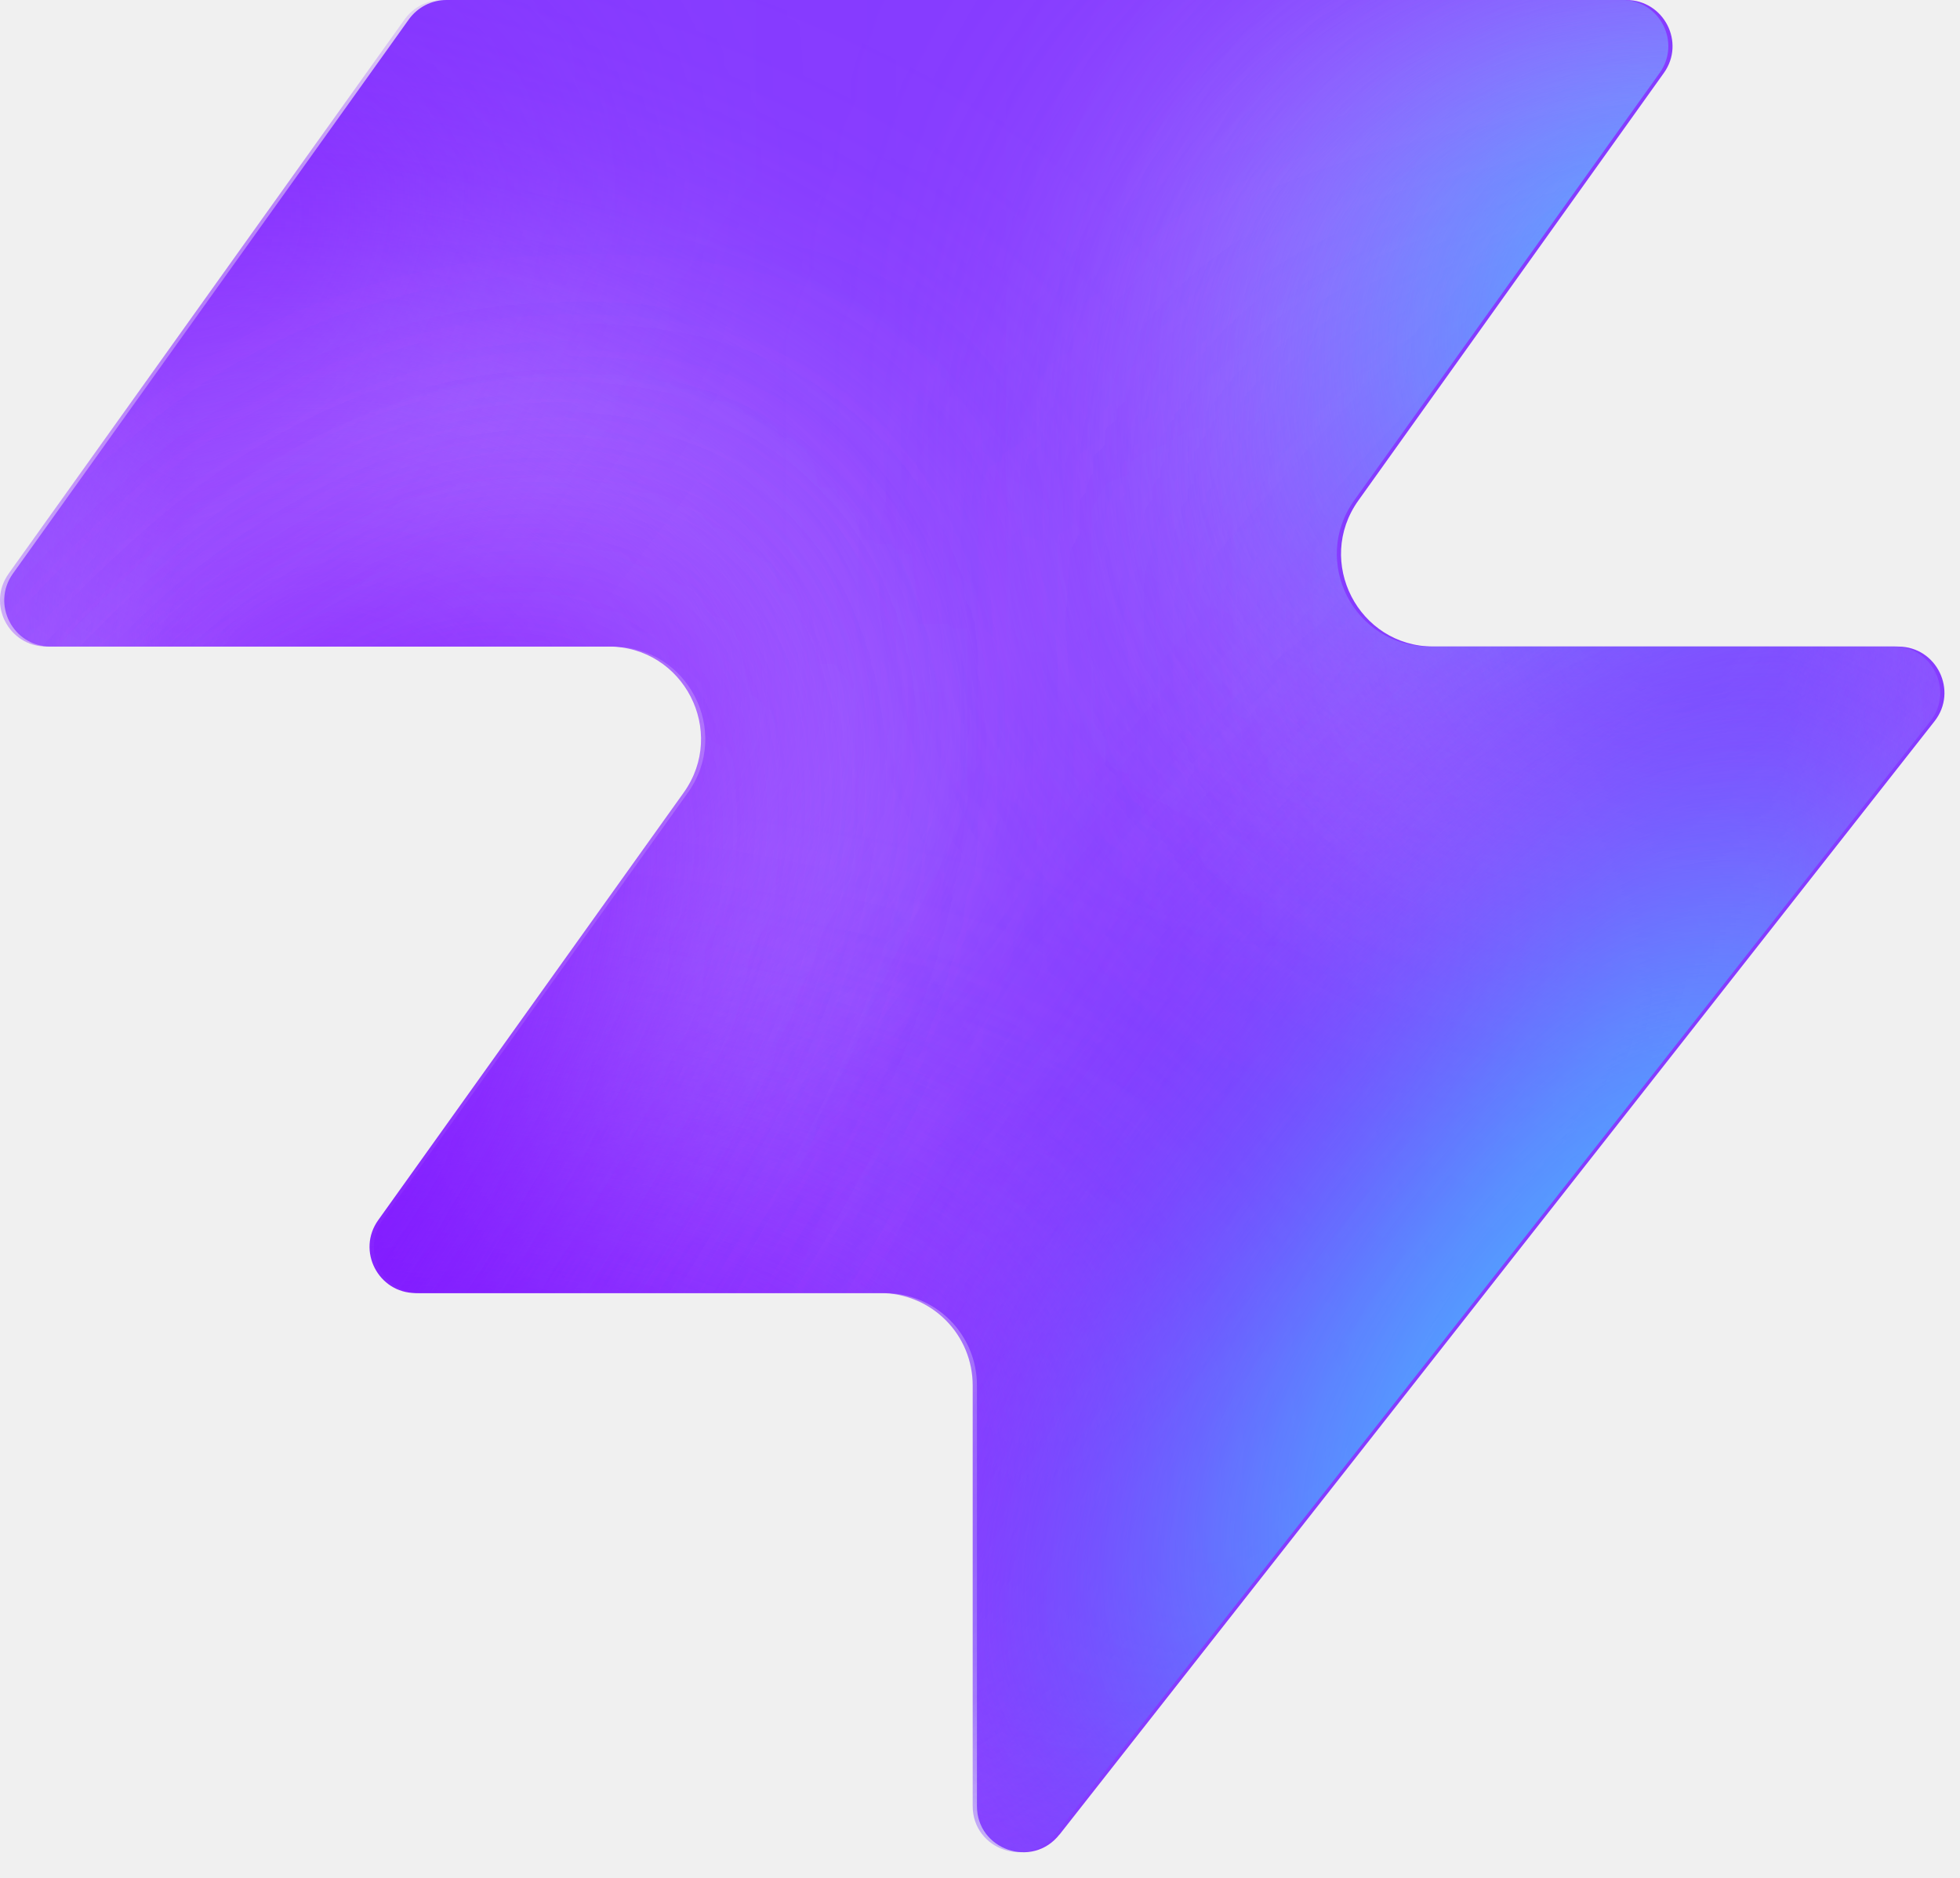
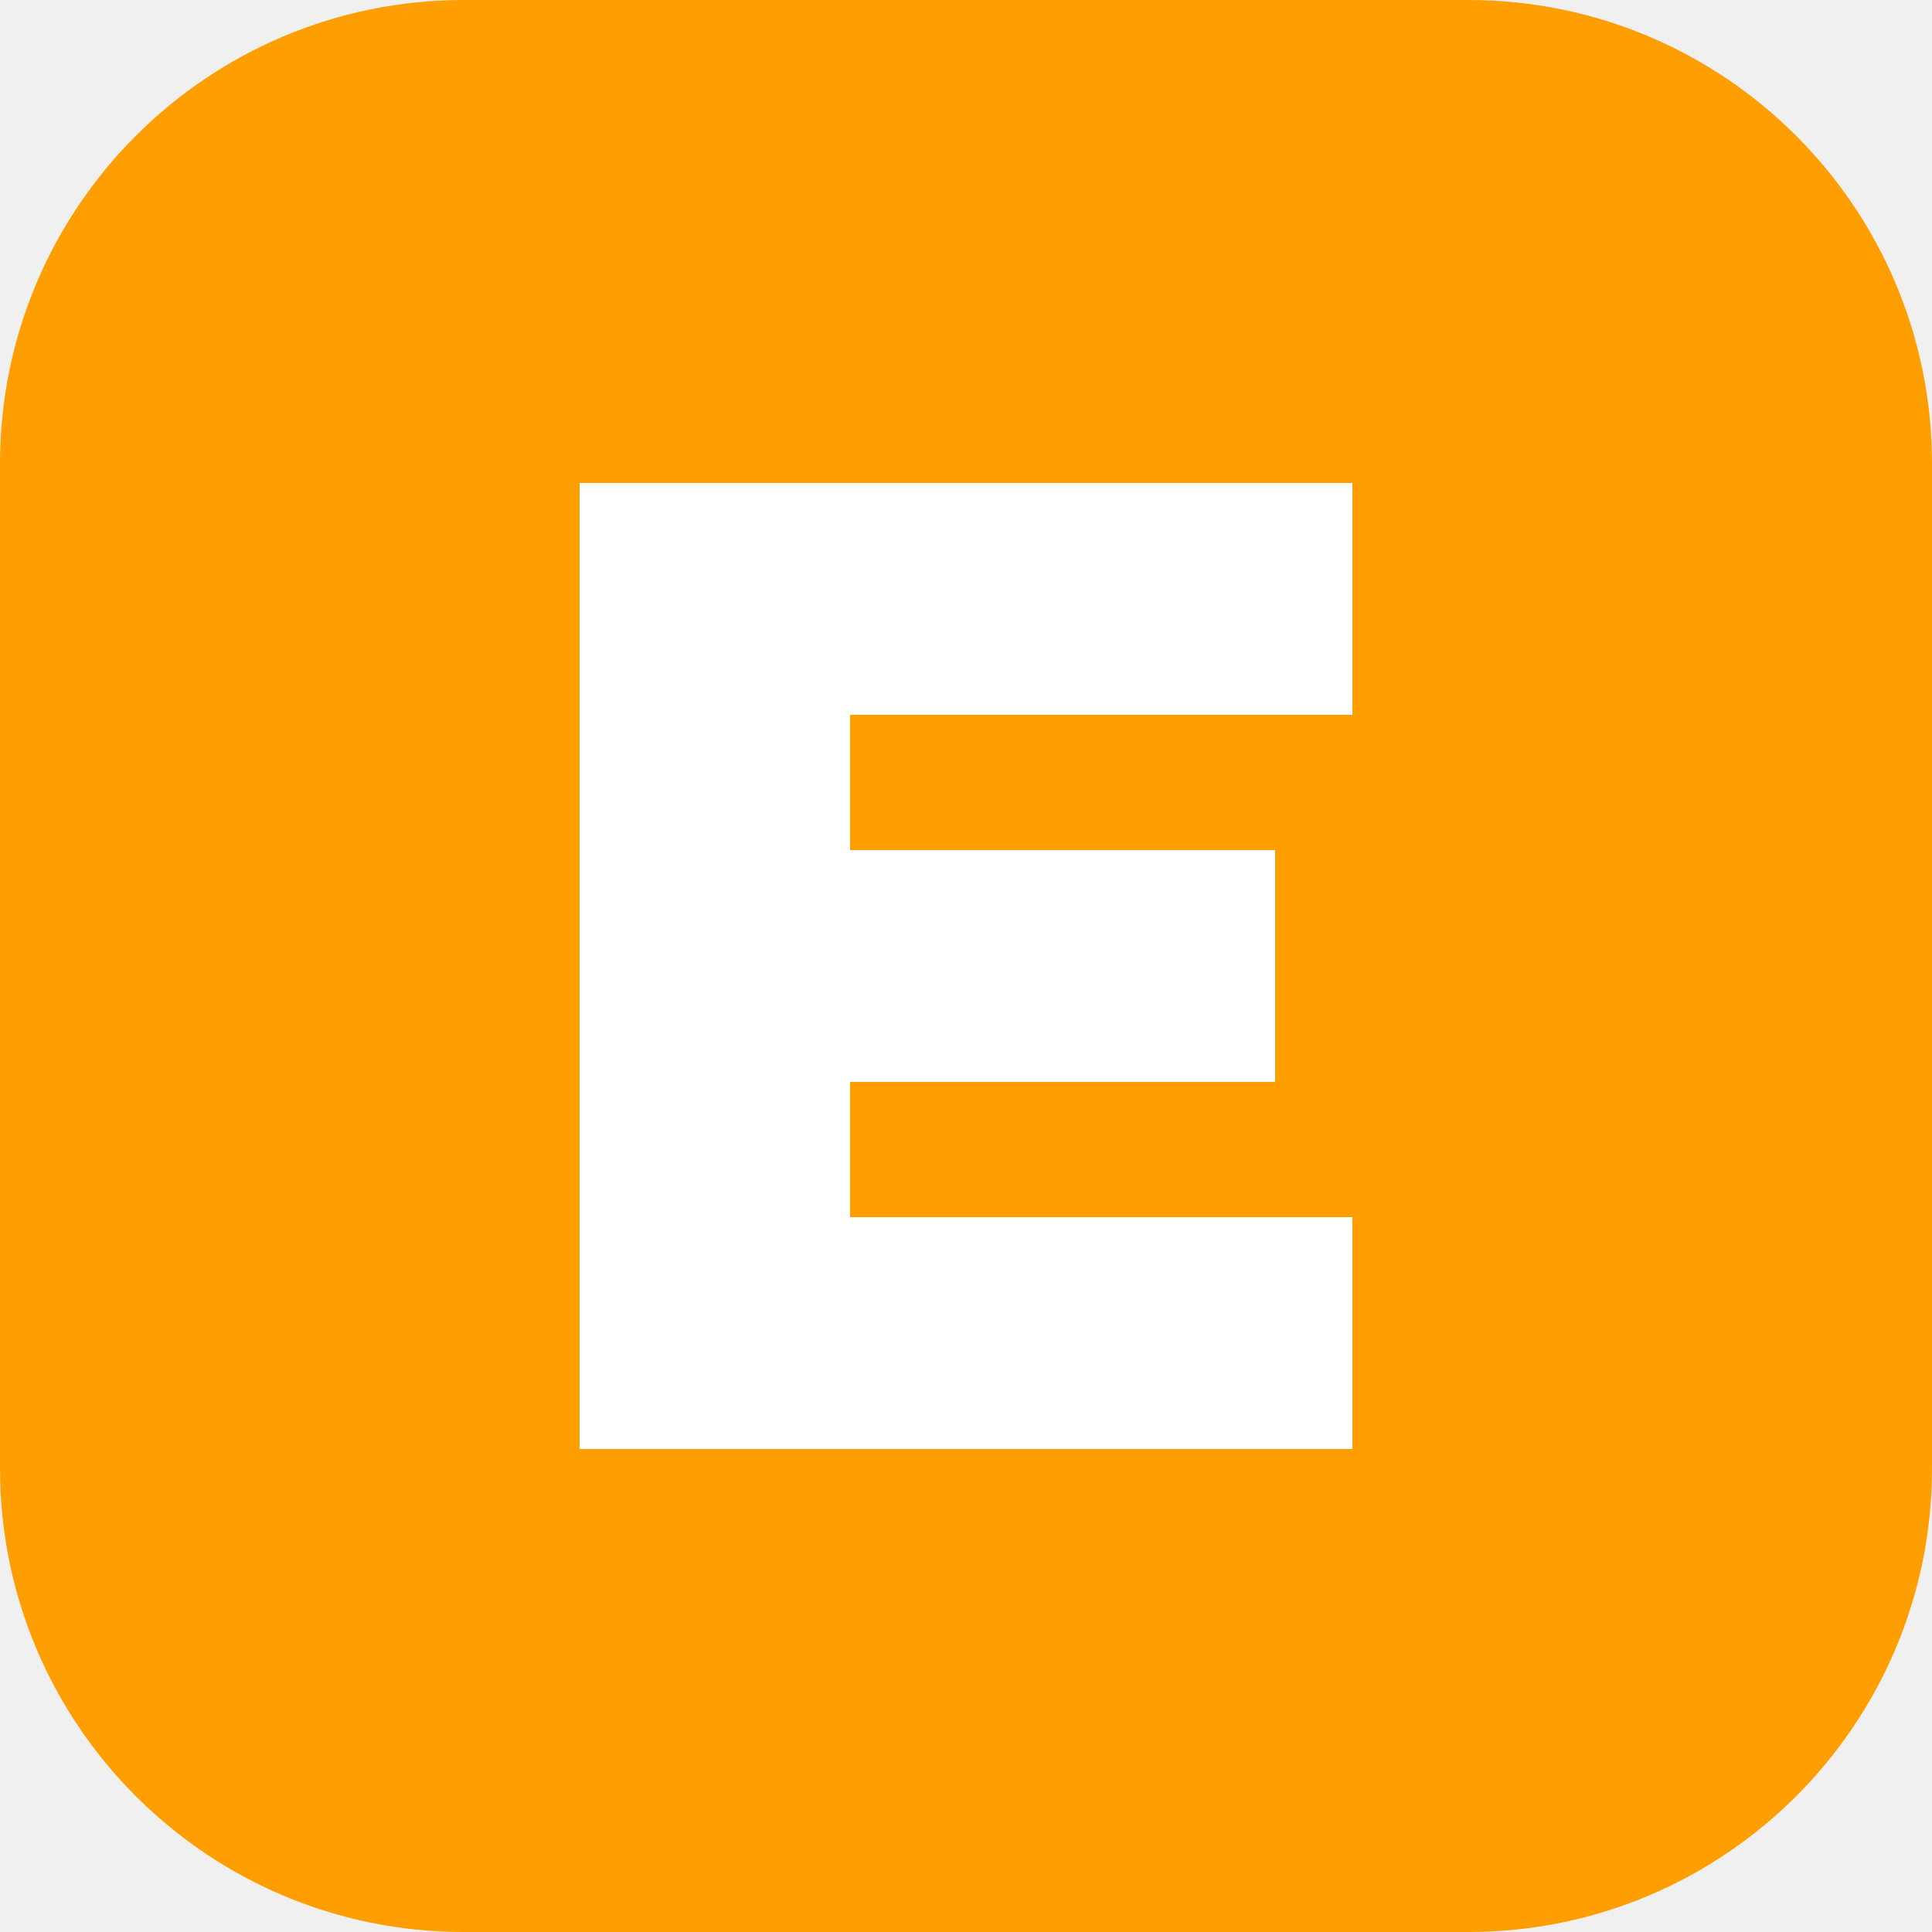
- <svg xmlns="http://www.w3.org/2000/svg" width="48" height="46" fill="none" viewBox="0 0 48 46">
-   <path fill="#863bff" d="M25.946 44.938c-.664.845-2.021.375-2.021-.698V33.937a2.26 2.26 0 0 0-2.262-2.262H10.287c-.92 0-1.456-1.04-.92-1.788l7.48-10.471c1.07-1.497 0-3.578-1.842-3.578H1.237c-.92 0-1.456-1.04-.92-1.788L10.013.474c.214-.297.556-.474.92-.474h28.894c.92 0 1.456 1.04.92 1.788l-7.48 10.471c-1.07 1.498 0 3.579 1.842 3.579h11.377c.943 0 1.473 1.088.89 1.83L25.947 44.94z" style="fill:#863bff;fill:color(display-p3 .525 .23 1);fill-opacity:1" />
-   <mask id="a" width="48" height="46" x="0" y="0" maskUnits="userSpaceOnUse" style="mask-type:alpha">
-     <path fill="#000" d="M25.842 44.938c-.664.844-2.021.375-2.021-.698V33.937a2.26 2.26 0 0 0-2.262-2.262H10.183c-.92 0-1.456-1.04-.92-1.788l7.48-10.471c1.07-1.498 0-3.579-1.842-3.579H1.133c-.92 0-1.456-1.04-.92-1.787L9.91.473c.214-.297.556-.474.92-.474h28.894c.92 0 1.456 1.04.92 1.788l-7.48 10.471c-1.07 1.498 0 3.578 1.842 3.578h11.377c.943 0 1.473 1.088.89 1.832L25.843 44.94z" style="fill:#000;fill-opacity:1" />
-   </mask>
-   <g mask="url(#a)">
-     <g filter="url(#b)">
-       <ellipse cx="5.508" cy="14.704" fill="#ede6ff" rx="5.508" ry="14.704" style="fill:#ede6ff;fill:color(display-p3 .927 .903 1);fill-opacity:1" transform="matrix(.00324 1 1 -.00324 -4.47 31.516)" />
-     </g>
-     <g filter="url(#c)">
-       <ellipse cx="10.399" cy="29.851" fill="#ede6ff" rx="10.399" ry="29.851" style="fill:#ede6ff;fill:color(display-p3 .927 .903 1);fill-opacity:1" transform="matrix(.00324 1 1 -.00324 -39.328 7.883)" />
-     </g>
-     <g filter="url(#d)">
-       <ellipse cx="5.508" cy="30.487" fill="#7e14ff" rx="5.508" ry="30.487" style="fill:#7e14ff;fill:color(display-p3 .492 .077 1);fill-opacity:1" transform="rotate(89.814 -25.913 -14.639)scale(1 -1)" />
-     </g>
-     <g filter="url(#e)">
-       <ellipse cx="5.508" cy="30.599" fill="#7e14ff" rx="5.508" ry="30.599" style="fill:#7e14ff;fill:color(display-p3 .492 .077 1);fill-opacity:1" transform="rotate(89.814 -32.644 -3.334)scale(1 -1)" />
-     </g>
-     <g filter="url(#f)">
-       <ellipse cx="5.508" cy="30.599" fill="#7e14ff" rx="5.508" ry="30.599" style="fill:#7e14ff;fill:color(display-p3 .492 .077 1);fill-opacity:1" transform="matrix(.00324 1 1 -.00324 -34.34 30.47)" />
-     </g>
-     <g filter="url(#g)">
-       <ellipse cx="14.072" cy="22.078" fill="#ede6ff" rx="14.072" ry="22.078" style="fill:#ede6ff;fill:color(display-p3 .927 .903 1);fill-opacity:1" transform="rotate(93.35 24.506 48.493)scale(-1 1)" />
-     </g>
-     <g filter="url(#h)">
-       <ellipse cx="3.47" cy="21.501" fill="#7e14ff" rx="3.47" ry="21.501" style="fill:#7e14ff;fill:color(display-p3 .492 .077 1);fill-opacity:1" transform="rotate(89.009 28.708 47.59)scale(-1 1)" />
-     </g>
-     <g filter="url(#i)">
-       <ellipse cx="3.47" cy="21.501" fill="#7e14ff" rx="3.47" ry="21.501" style="fill:#7e14ff;fill:color(display-p3 .492 .077 1);fill-opacity:1" transform="rotate(89.009 28.708 47.59)scale(-1 1)" />
-     </g>
-     <g filter="url(#j)">
-       <ellipse cx=".387" cy="8.972" fill="#7e14ff" rx="4.407" ry="29.108" style="fill:#7e14ff;fill:color(display-p3 .492 .077 1);fill-opacity:1" transform="rotate(39.51 .387 8.972)" />
-     </g>
-     <g filter="url(#k)">
-       <ellipse cx="47.523" cy="-6.092" fill="#7e14ff" rx="4.407" ry="29.108" style="fill:#7e14ff;fill:color(display-p3 .492 .077 1);fill-opacity:1" transform="rotate(37.892 47.523 -6.092)" />
-     </g>
-     <g filter="url(#l)">
-       <ellipse cx="41.412" cy="6.333" fill="#47bfff" rx="5.971" ry="9.665" style="fill:#47bfff;fill:color(display-p3 .28 .748 1);fill-opacity:1" transform="rotate(37.892 41.412 6.333)" />
-     </g>
-     <g filter="url(#m)">
-       <ellipse cx="-1.879" cy="38.332" fill="#7e14ff" rx="4.407" ry="29.108" style="fill:#7e14ff;fill:color(display-p3 .492 .077 1);fill-opacity:1" transform="rotate(37.892 -1.88 38.332)" />
-     </g>
-     <g filter="url(#n)">
-       <ellipse cx="-1.879" cy="38.332" fill="#7e14ff" rx="4.407" ry="29.108" style="fill:#7e14ff;fill:color(display-p3 .492 .077 1);fill-opacity:1" transform="rotate(37.892 -1.88 38.332)" />
-     </g>
-     <g filter="url(#o)">
-       <ellipse cx="35.651" cy="29.907" fill="#7e14ff" rx="4.407" ry="29.108" style="fill:#7e14ff;fill:color(display-p3 .492 .077 1);fill-opacity:1" transform="rotate(37.892 35.651 29.907)" />
-     </g>
-     <g filter="url(#p)">
-       <ellipse cx="38.418" cy="32.4" fill="#47bfff" rx="5.971" ry="15.297" style="fill:#47bfff;fill:color(display-p3 .28 .748 1);fill-opacity:1" transform="rotate(37.892 38.418 32.4)" />
-     </g>
-   </g>
-   <defs>
-     <filter id="b" width="60.045" height="41.654" x="-19.77" y="16.149" color-interpolation-filters="sRGB" filterUnits="userSpaceOnUse">
-       <feFlood flood-opacity="0" result="BackgroundImageFix" />
-       <feBlend in="SourceGraphic" in2="BackgroundImageFix" result="shape" />
-       <feGaussianBlur result="effect1_foregroundBlur_2002_17158" stdDeviation="7.659" />
-     </filter>
-     <filter id="c" width="90.34" height="51.437" x="-54.613" y="-7.533" color-interpolation-filters="sRGB" filterUnits="userSpaceOnUse">
-       <feFlood flood-opacity="0" result="BackgroundImageFix" />
-       <feBlend in="SourceGraphic" in2="BackgroundImageFix" result="shape" />
-       <feGaussianBlur result="effect1_foregroundBlur_2002_17158" stdDeviation="7.659" />
-     </filter>
-     <filter id="d" width="79.355" height="29.4" x="-49.64" y="2.03" color-interpolation-filters="sRGB" filterUnits="userSpaceOnUse">
-       <feFlood flood-opacity="0" result="BackgroundImageFix" />
-       <feBlend in="SourceGraphic" in2="BackgroundImageFix" result="shape" />
-       <feGaussianBlur result="effect1_foregroundBlur_2002_17158" stdDeviation="4.596" />
-     </filter>
-     <filter id="e" width="79.579" height="29.4" x="-45.045" y="20.029" color-interpolation-filters="sRGB" filterUnits="userSpaceOnUse">
-       <feFlood flood-opacity="0" result="BackgroundImageFix" />
-       <feBlend in="SourceGraphic" in2="BackgroundImageFix" result="shape" />
-       <feGaussianBlur result="effect1_foregroundBlur_2002_17158" stdDeviation="4.596" />
-     </filter>
-     <filter id="f" width="79.579" height="29.4" x="-43.513" y="21.178" color-interpolation-filters="sRGB" filterUnits="userSpaceOnUse">
-       <feFlood flood-opacity="0" result="BackgroundImageFix" />
-       <feBlend in="SourceGraphic" in2="BackgroundImageFix" result="shape" />
-       <feGaussianBlur result="effect1_foregroundBlur_2002_17158" stdDeviation="4.596" />
-     </filter>
-     <filter id="g" width="74.749" height="58.852" x="15.756" y="-17.901" color-interpolation-filters="sRGB" filterUnits="userSpaceOnUse">
-       <feFlood flood-opacity="0" result="BackgroundImageFix" />
-       <feBlend in="SourceGraphic" in2="BackgroundImageFix" result="shape" />
-       <feGaussianBlur result="effect1_foregroundBlur_2002_17158" stdDeviation="7.659" />
-     </filter>
-     <filter id="h" width="61.377" height="25.362" x="23.548" y="2.284" color-interpolation-filters="sRGB" filterUnits="userSpaceOnUse">
-       <feFlood flood-opacity="0" result="BackgroundImageFix" />
-       <feBlend in="SourceGraphic" in2="BackgroundImageFix" result="shape" />
-       <feGaussianBlur result="effect1_foregroundBlur_2002_17158" stdDeviation="4.596" />
-     </filter>
-     <filter id="i" width="61.377" height="25.362" x="23.548" y="2.284" color-interpolation-filters="sRGB" filterUnits="userSpaceOnUse">
-       <feFlood flood-opacity="0" result="BackgroundImageFix" />
-       <feBlend in="SourceGraphic" in2="BackgroundImageFix" result="shape" />
-       <feGaussianBlur result="effect1_foregroundBlur_2002_17158" stdDeviation="4.596" />
-     </filter>
-     <filter id="j" width="56.045" height="63.649" x="-27.636" y="-22.853" color-interpolation-filters="sRGB" filterUnits="userSpaceOnUse">
-       <feFlood flood-opacity="0" result="BackgroundImageFix" />
-       <feBlend in="SourceGraphic" in2="BackgroundImageFix" result="shape" />
-       <feGaussianBlur result="effect1_foregroundBlur_2002_17158" stdDeviation="4.596" />
-     </filter>
-     <filter id="k" width="54.814" height="64.646" x="20.116" y="-38.415" color-interpolation-filters="sRGB" filterUnits="userSpaceOnUse">
-       <feFlood flood-opacity="0" result="BackgroundImageFix" />
-       <feBlend in="SourceGraphic" in2="BackgroundImageFix" result="shape" />
-       <feGaussianBlur result="effect1_foregroundBlur_2002_17158" stdDeviation="4.596" />
-     </filter>
-     <filter id="l" width="33.541" height="35.313" x="24.641" y="-11.323" color-interpolation-filters="sRGB" filterUnits="userSpaceOnUse">
-       <feFlood flood-opacity="0" result="BackgroundImageFix" />
-       <feBlend in="SourceGraphic" in2="BackgroundImageFix" result="shape" />
-       <feGaussianBlur result="effect1_foregroundBlur_2002_17158" stdDeviation="4.596" />
-     </filter>
-     <filter id="m" width="54.814" height="64.646" x="-29.286" y="6.009" color-interpolation-filters="sRGB" filterUnits="userSpaceOnUse">
-       <feFlood flood-opacity="0" result="BackgroundImageFix" />
-       <feBlend in="SourceGraphic" in2="BackgroundImageFix" result="shape" />
-       <feGaussianBlur result="effect1_foregroundBlur_2002_17158" stdDeviation="4.596" />
-     </filter>
-     <filter id="n" width="54.814" height="64.646" x="-29.286" y="6.009" color-interpolation-filters="sRGB" filterUnits="userSpaceOnUse">
-       <feFlood flood-opacity="0" result="BackgroundImageFix" />
-       <feBlend in="SourceGraphic" in2="BackgroundImageFix" result="shape" />
-       <feGaussianBlur result="effect1_foregroundBlur_2002_17158" stdDeviation="4.596" />
-     </filter>
-     <filter id="o" width="54.814" height="64.646" x="8.244" y="-2.416" color-interpolation-filters="sRGB" filterUnits="userSpaceOnUse">
-       <feFlood flood-opacity="0" result="BackgroundImageFix" />
-       <feBlend in="SourceGraphic" in2="BackgroundImageFix" result="shape" />
-       <feGaussianBlur result="effect1_foregroundBlur_2002_17158" stdDeviation="4.596" />
-     </filter>
-     <filter id="p" width="39.409" height="43.623" x="18.713" y="10.588" color-interpolation-filters="sRGB" filterUnits="userSpaceOnUse">
-       <feFlood flood-opacity="0" result="BackgroundImageFix" />
-       <feBlend in="SourceGraphic" in2="BackgroundImageFix" result="shape" />
-       <feGaussianBlur result="effect1_foregroundBlur_2002_17158" stdDeviation="4.596" />
-     </filter>
-   </defs>
+ <svg xmlns="http://www.w3.org/2000/svg" viewBox="0 0 100 100" fill="none">
+   <rect width="100" height="100" rx="24" fill="#FF9E00" />
+   <path d="M30 25H70V37H44V44H66V56H44V63H70V75H30V25Z" fill="white" />
</svg>
